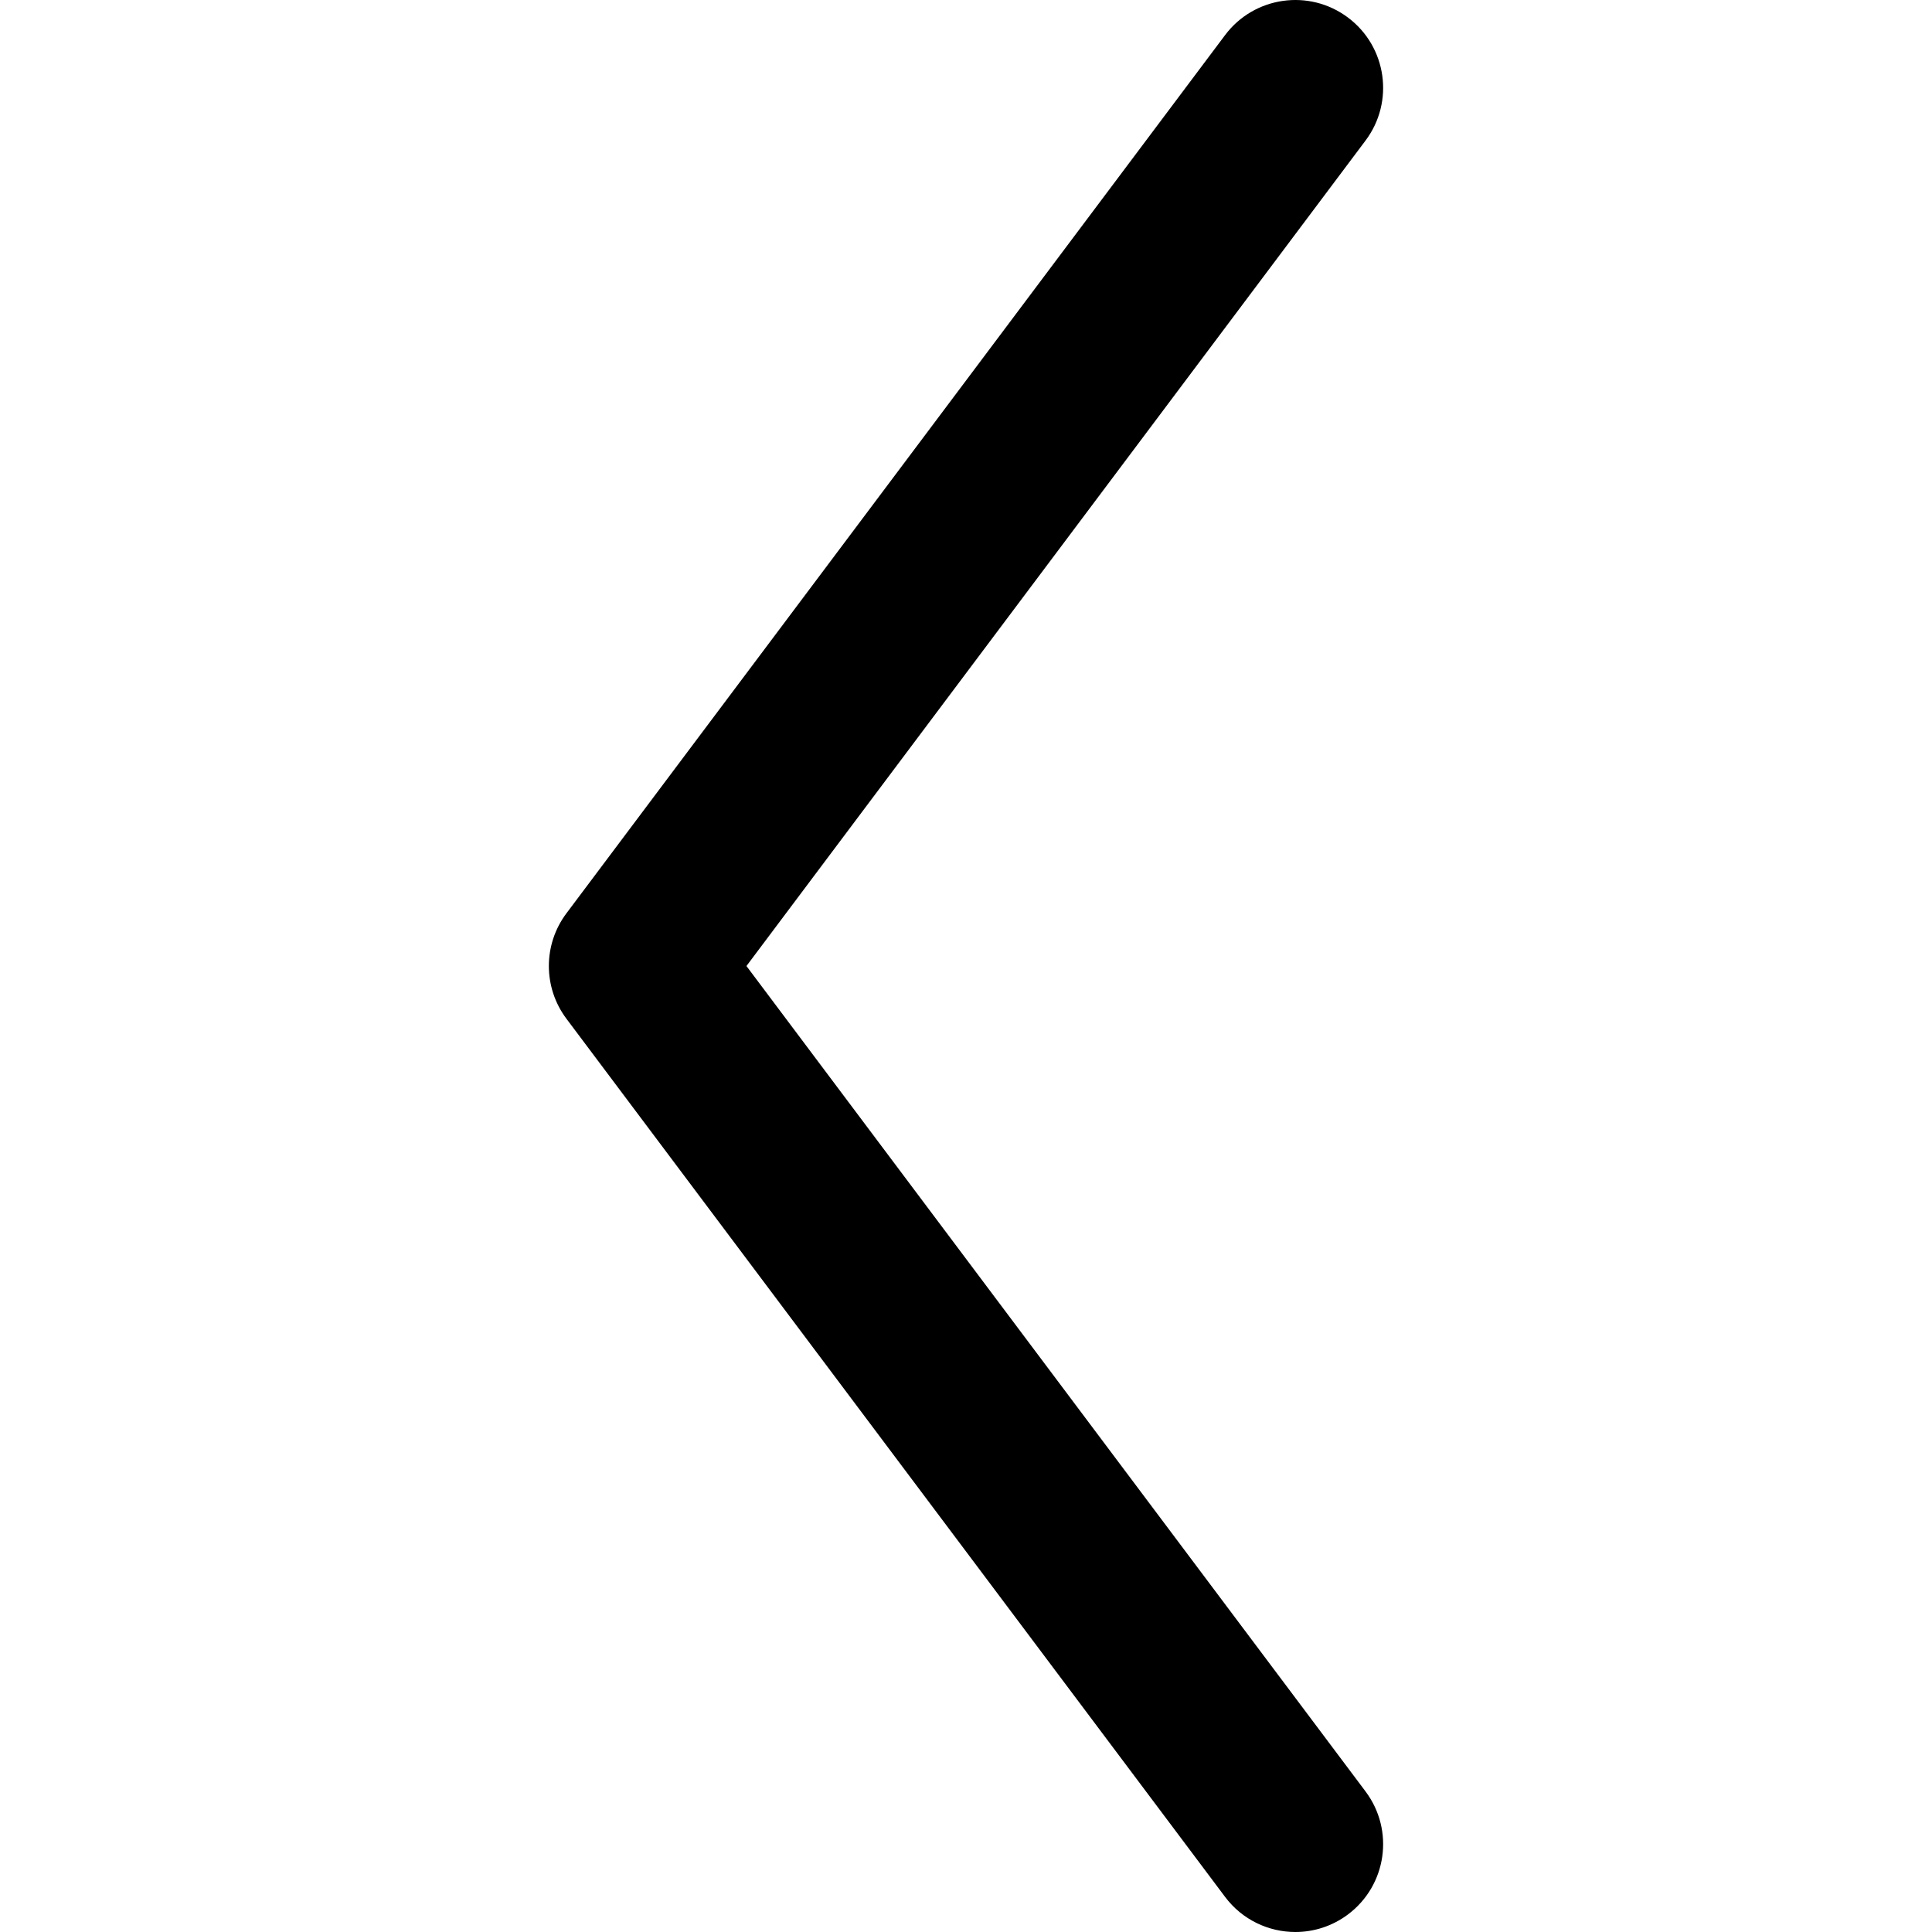
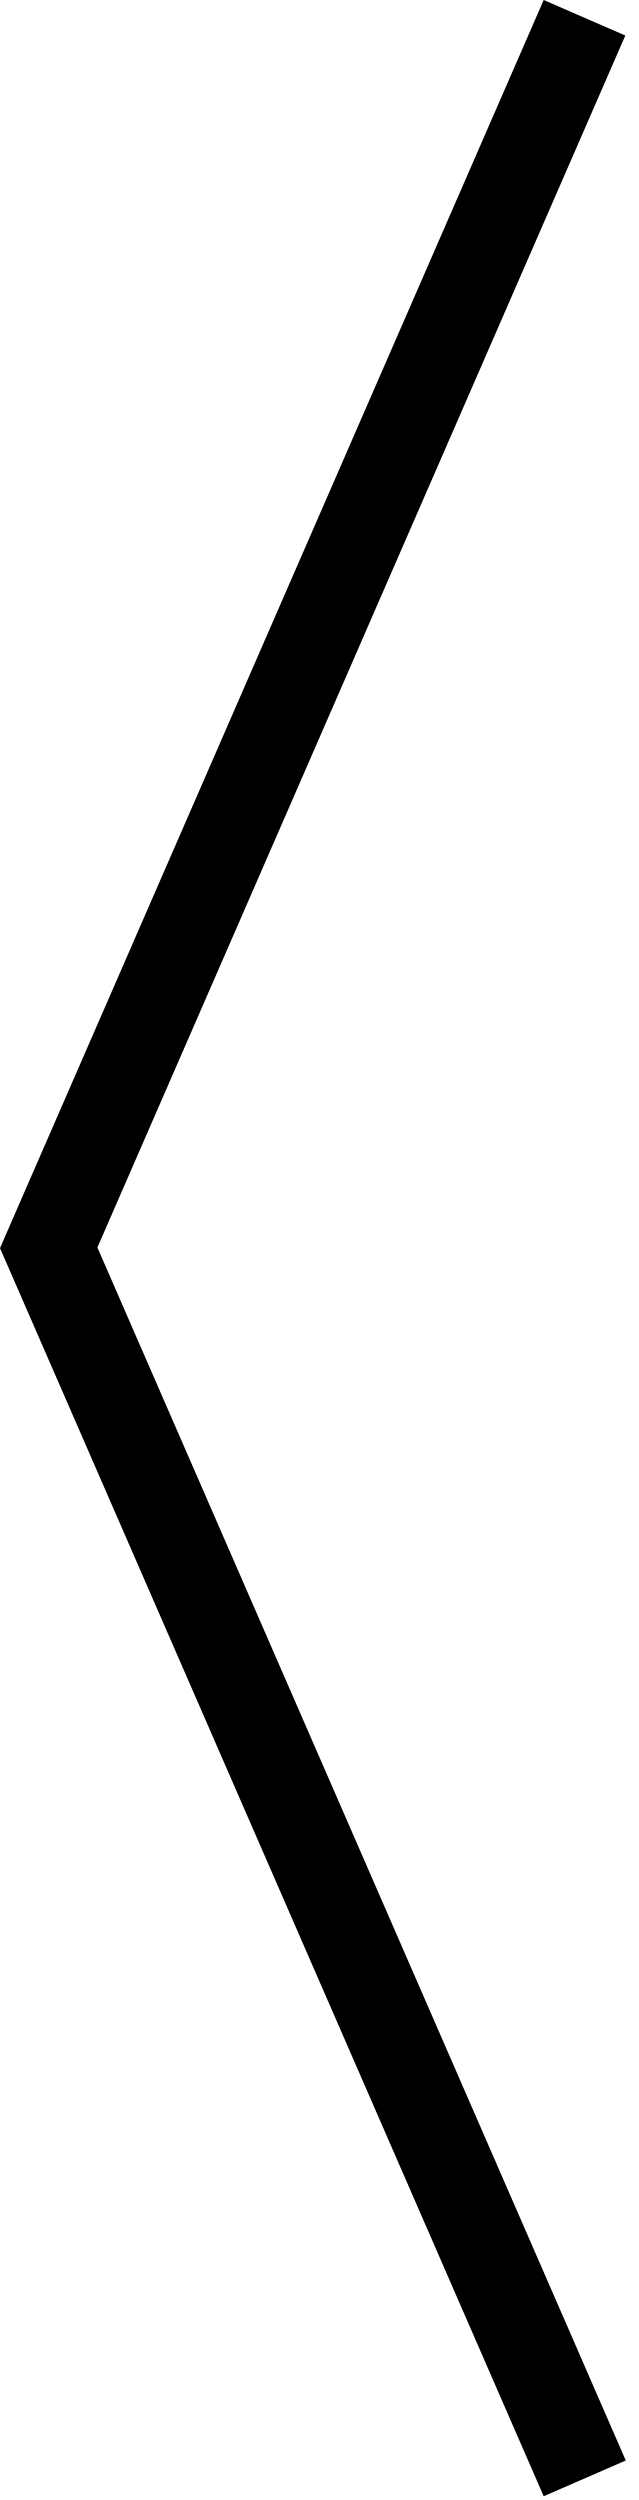
- <svg xmlns="http://www.w3.org/2000/svg" version="1.1" id="Layer_1" x="0px" y="0px" viewBox="0 0 330.002 330.002" style="enable-background:new 0 0 330.002 330.002;" xml:space="preserve">
-   <path id="XMLID_227_" d="M233.25,306.001L127.5,165.005L233.25,24.001c4.971-6.628,3.627-16.03-3-21c-6.627-4.971-16.03-3.626-21,3  L96.75,156.005c-4,5.333-4,12.667,0,18l112.5,149.996c2.947,3.93,7.451,6.001,12.012,6.001c3.131,0,6.29-0.978,8.988-3.001  C236.878,322.03,238.221,312.628,233.25,306.001z" />
-   <g>
- </g>
-   <g>
- </g>
-   <g>
- </g>
-   <g>
- </g>
-   <g>
- </g>
-   <g>
- </g>
-   <g>
- </g>
-   <g>
- </g>
-   <g>
- </g>
-   <g>
- </g>
-   <g>
- </g>
-   <g>
- </g>
-   <g>
- </g>
-   <g>
- </g>
-   <g>
- </g>
+ <svg xmlns="http://www.w3.org/2000/svg" viewBox="0 0 35 137" fill-rule="evenodd" clip-rule="evenodd" stroke-linejoin="round" stroke-miterlimit="2">
+   <path d="M330.705,379.993L360.496,311.603L364.969,313.551L336.039,379.966L364.994,446.438L360.496,448.397L330.705,380.007L330.7,380.004L330.702,380L330.7,379.996L330.705,379.993Z" transform="matrix(1,0,0,1,-330.7,-311.603) matrix(1.22563,0,0,2.33454,-312.985,-1728.65) matrix(0.815904,0,0,0.42835,255.366,740.467)" />
</svg>
